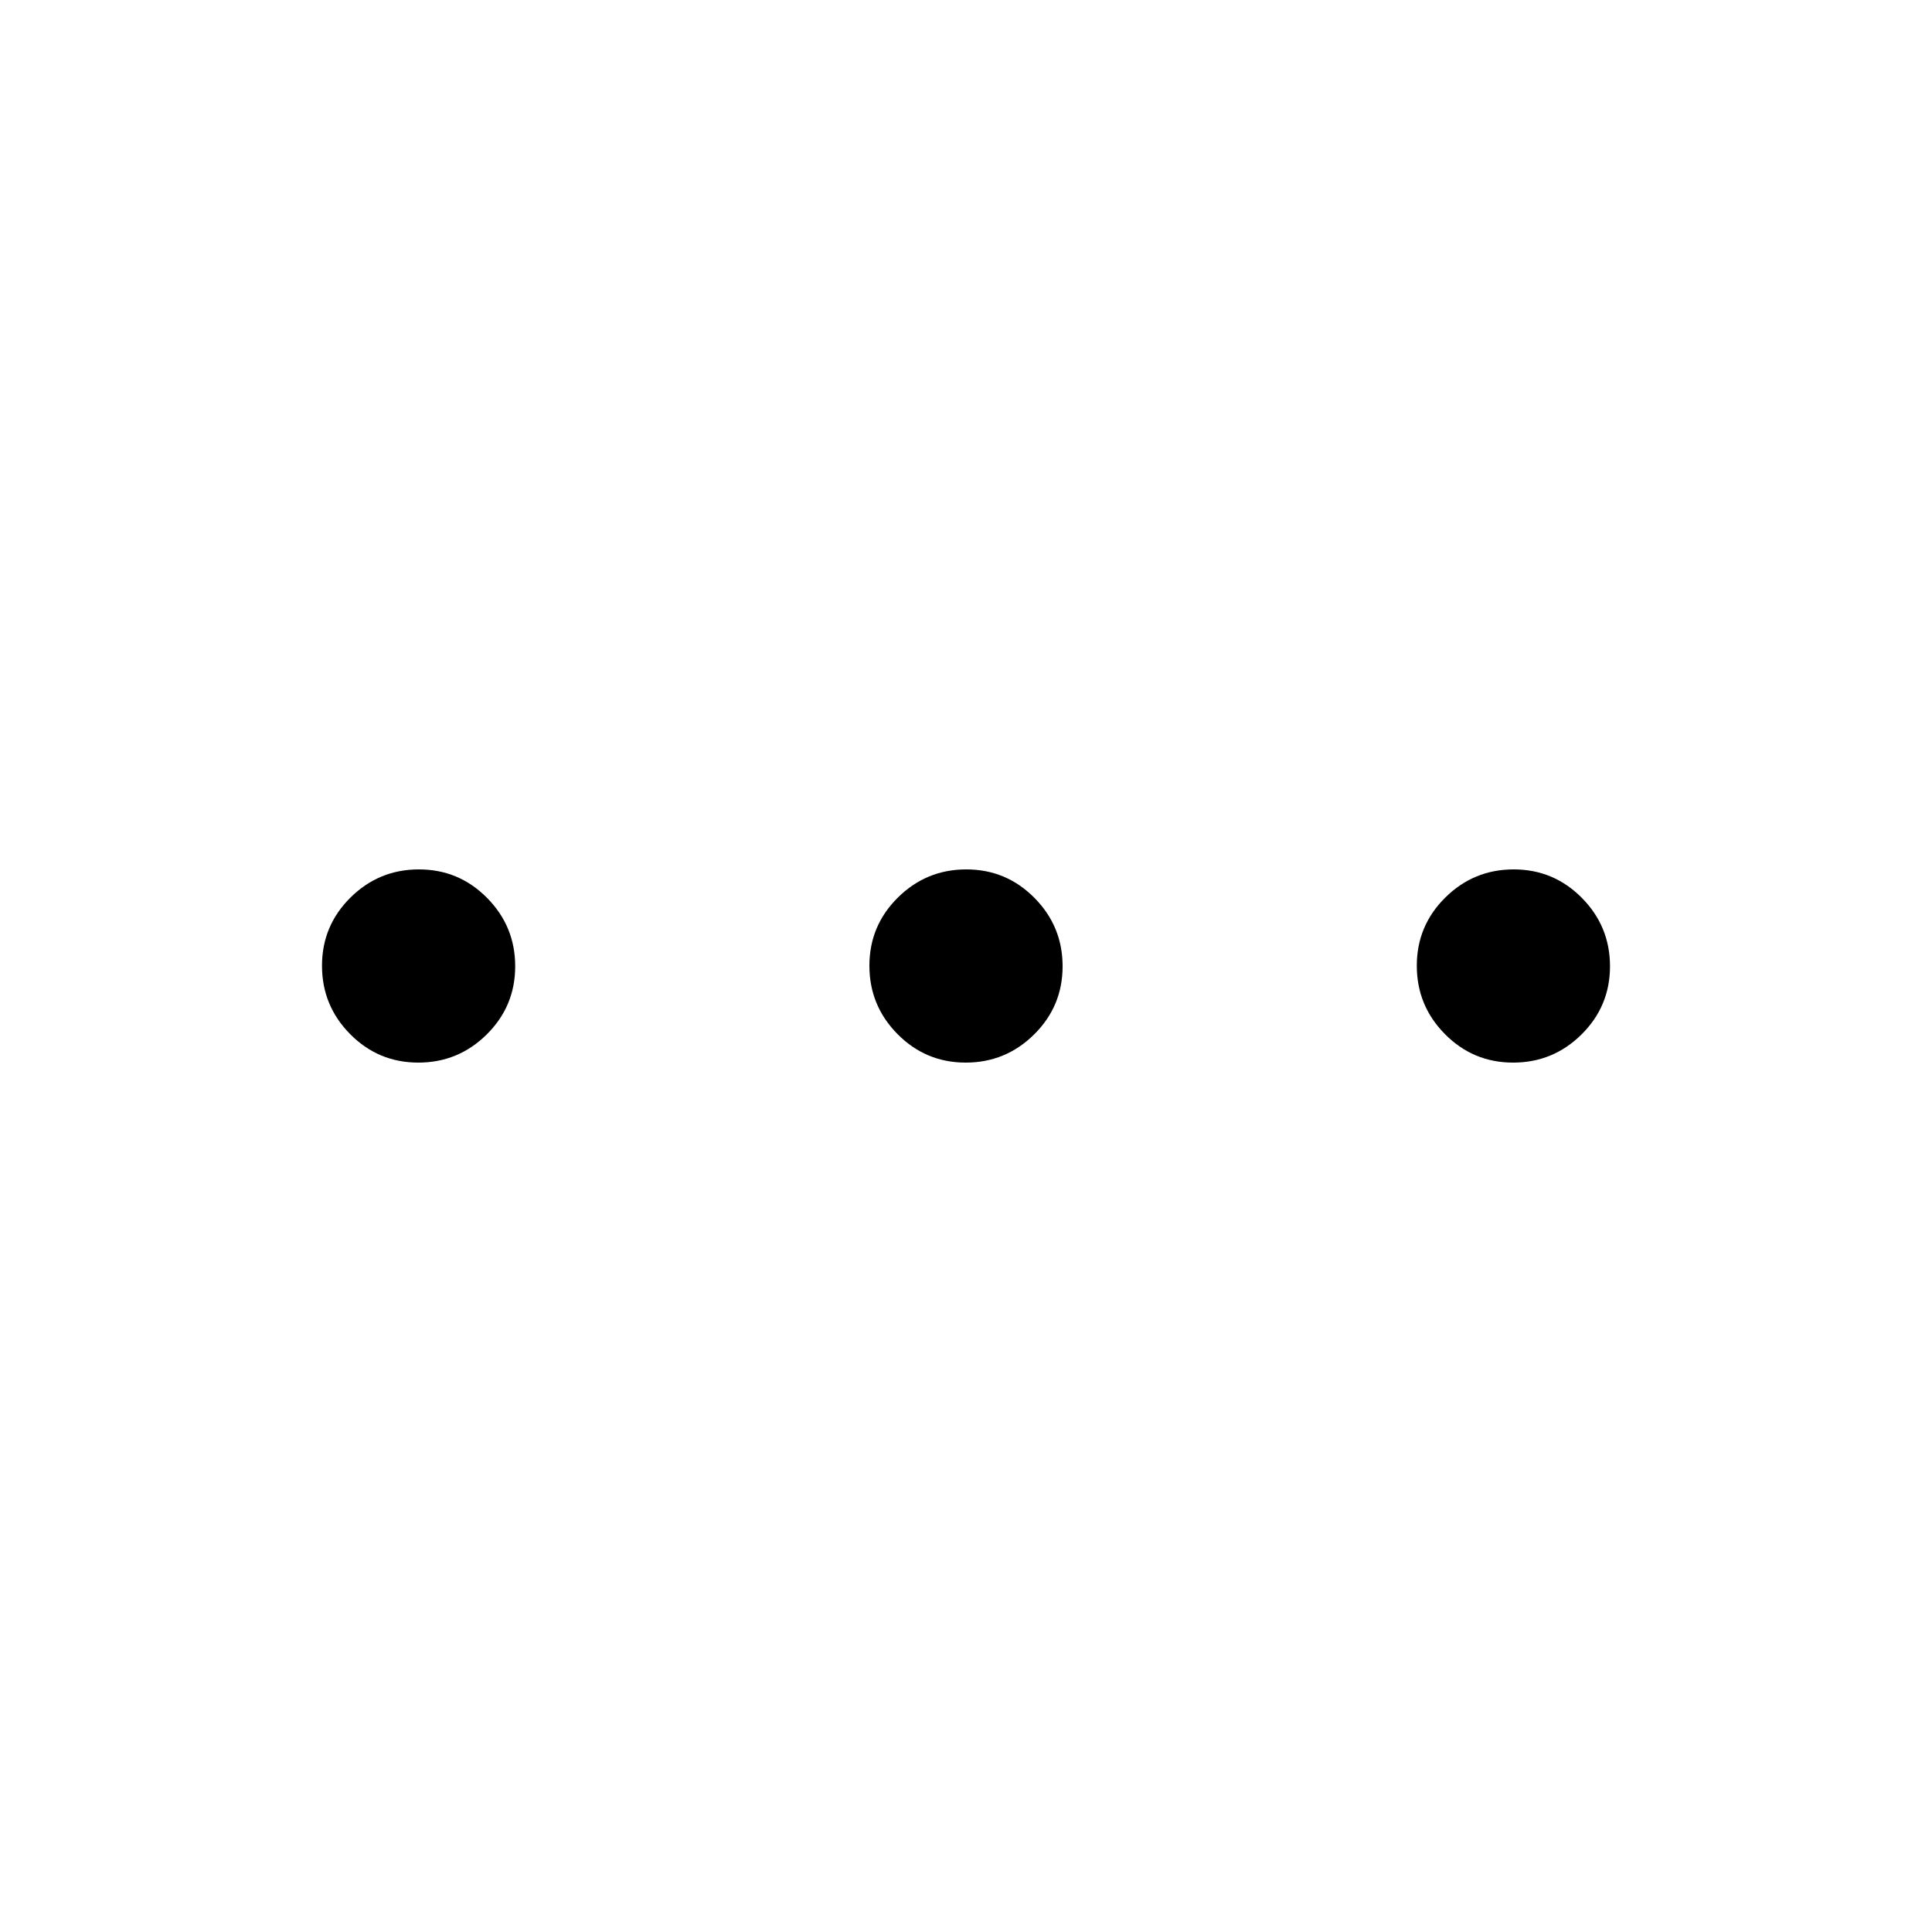
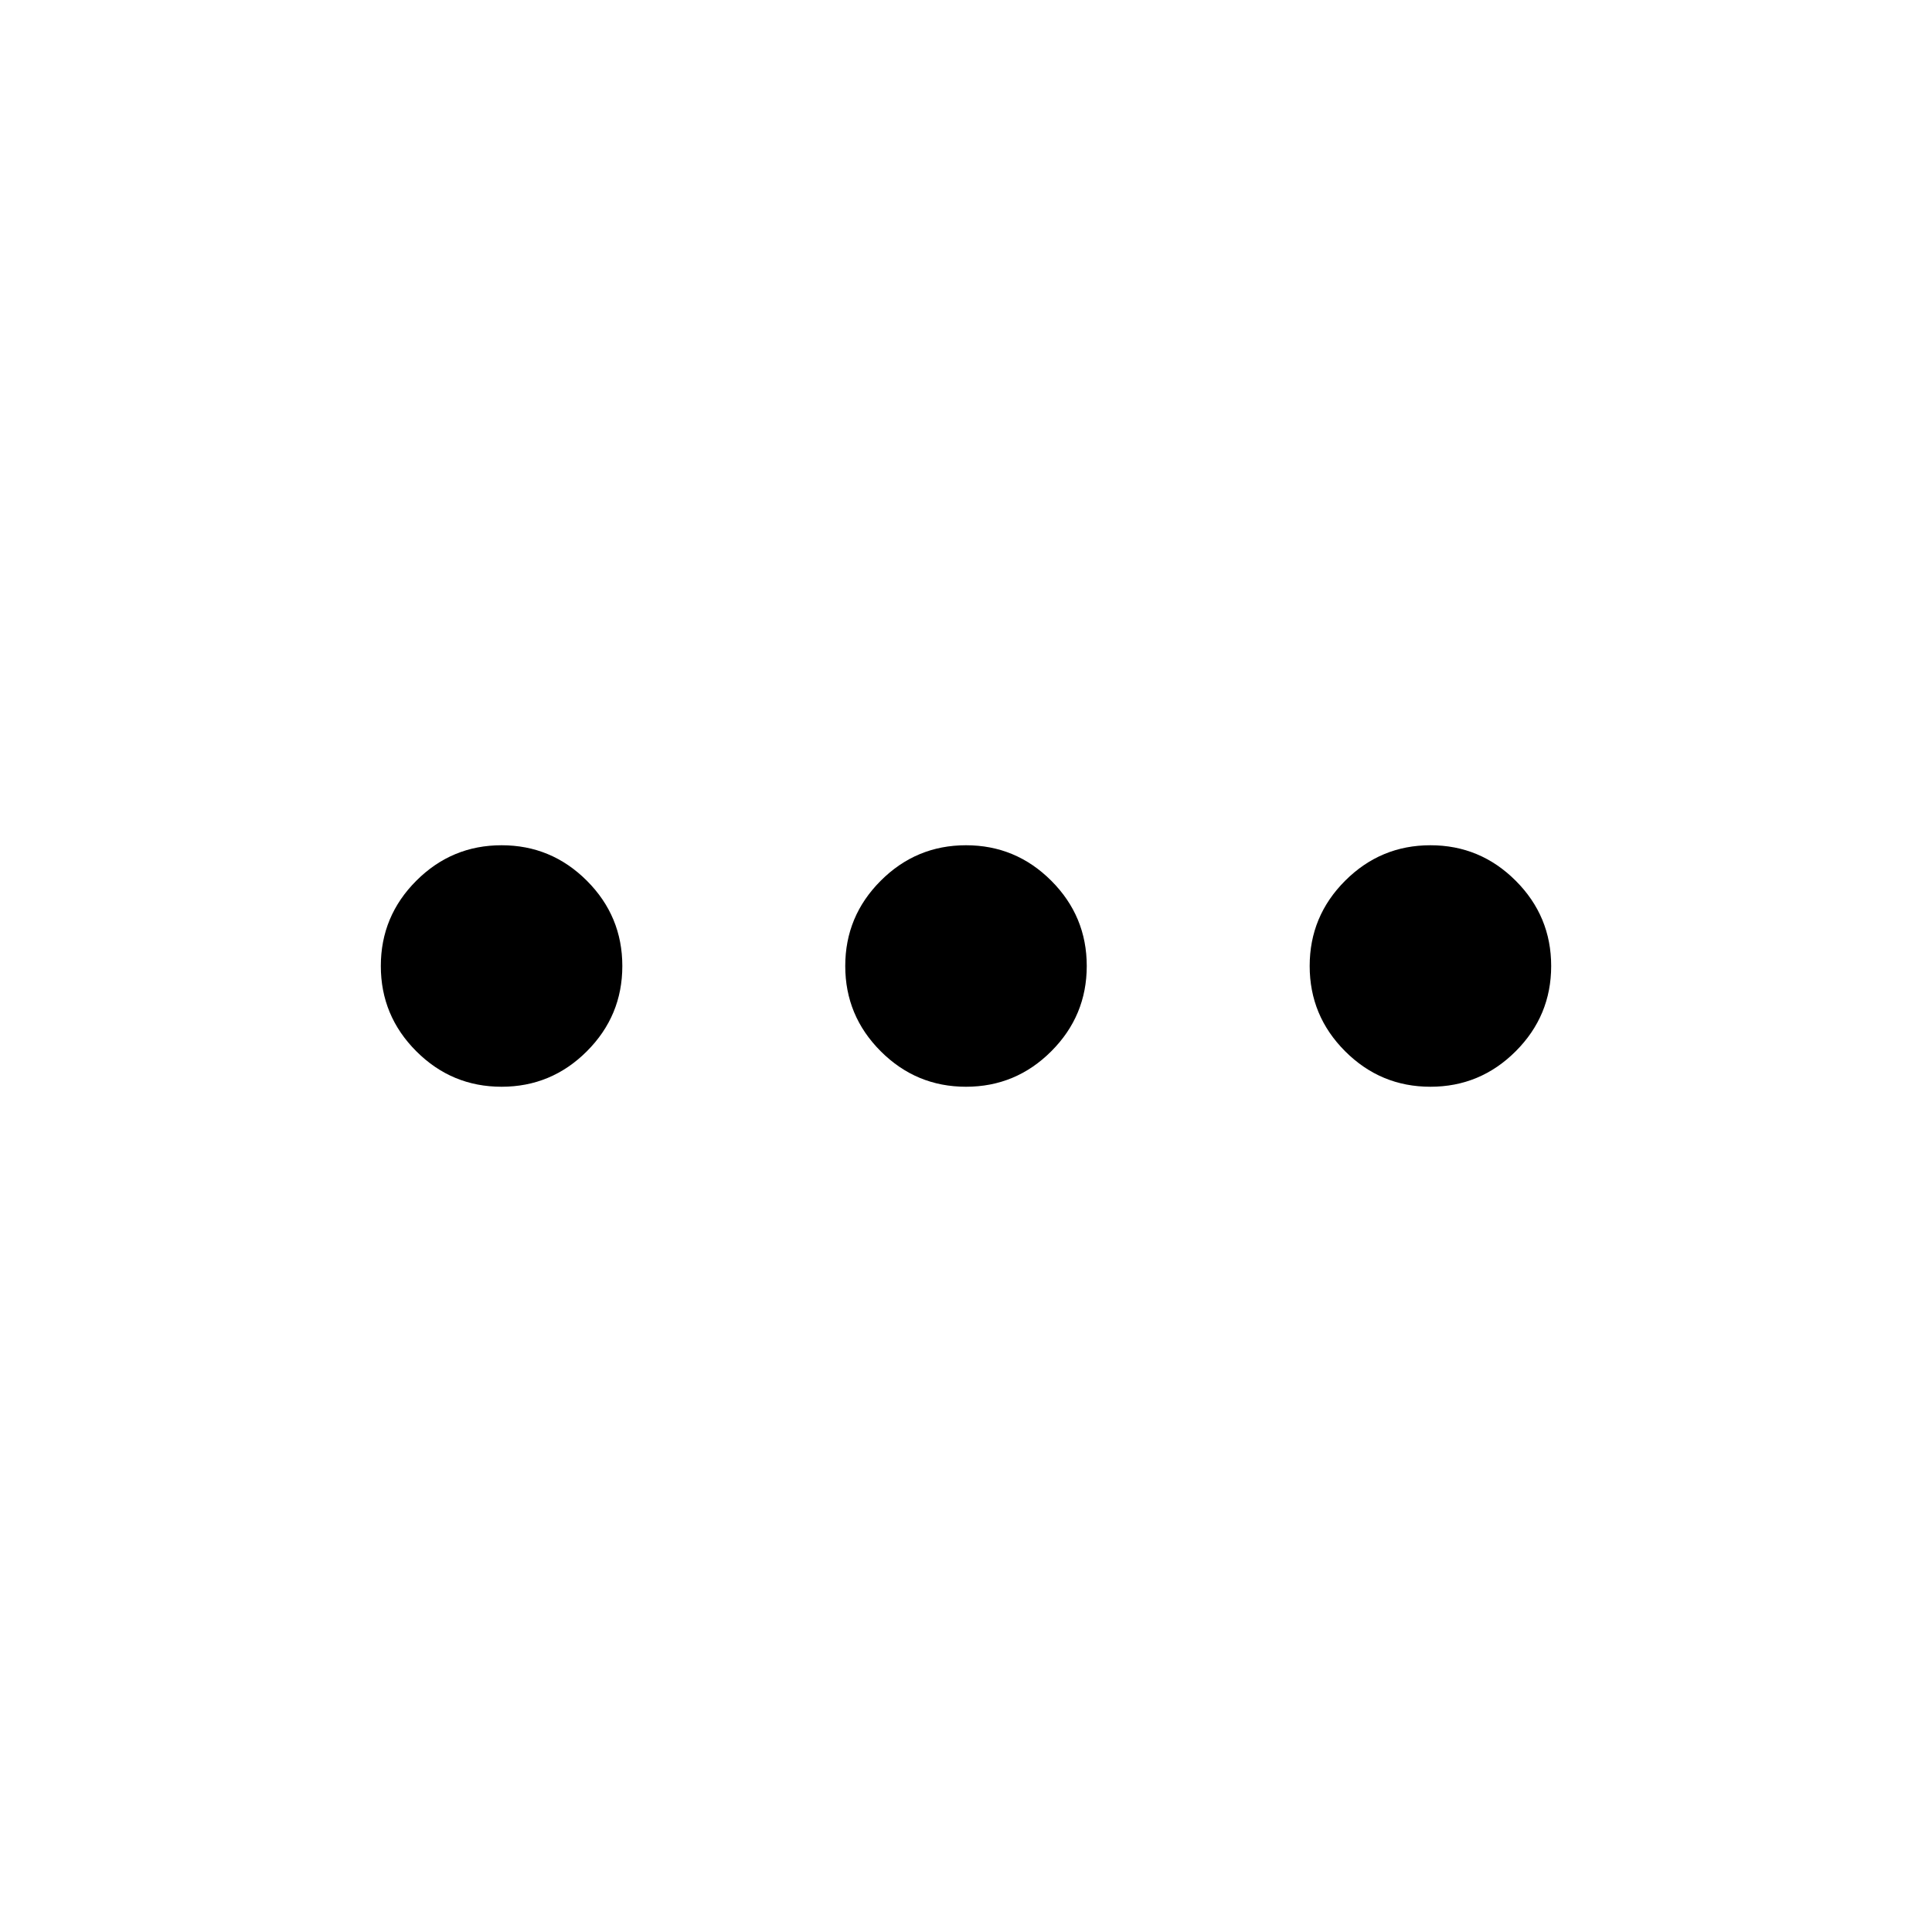
- <svg xmlns="http://www.w3.org/2000/svg" height="48" viewBox="0 -960 960 960" width="48">
-   <path d="M207.86-432Q188-432 174-446.14t-14-34Q160-500 174.14-514t34-14Q228-528 242-513.86t14 34Q256-460 241.86-446t-34 14Zm272 0Q460-432 446-446.14t-14-34Q432-500 446.14-514t34-14Q500-528 514-513.86t14 34Q528-460 513.86-446t-34 14Zm272 0Q732-432 718-446.14t-14-34Q704-500 718.14-514t34-14Q772-528 786-513.86t14 34Q800-460 785.86-446t-34 14Z" />
+ <svg xmlns="http://www.w3.org/2000/svg" height="24" viewBox="0 -960 960 960" width="24">
+   <path d="M249.23-420q-24.75 0-42.37-17.63-17.63-17.62-17.63-42.37 0-24.75 17.63-42.37Q224.48-540 249.23-540q24.75 0 42.38 17.63 17.62 17.62 17.62 42.37 0 24.75-17.62 42.37Q273.98-420 249.23-420ZM480-420q-24.75 0-42.37-17.63Q420-455.25 420-480q0-24.75 17.63-42.37Q455.25-540 480-540q24.75 0 42.37 17.63Q540-504.75 540-480q0 24.75-17.63 42.37Q504.75-420 480-420Zm230.77 0q-24.75 0-42.38-17.63-17.62-17.62-17.62-42.37 0-24.75 17.62-42.37Q686.02-540 710.77-540q24.75 0 42.37 17.63 17.63 17.62 17.63 42.37 0 24.75-17.63 42.37Q735.52-420 710.77-420Z" />
</svg>
